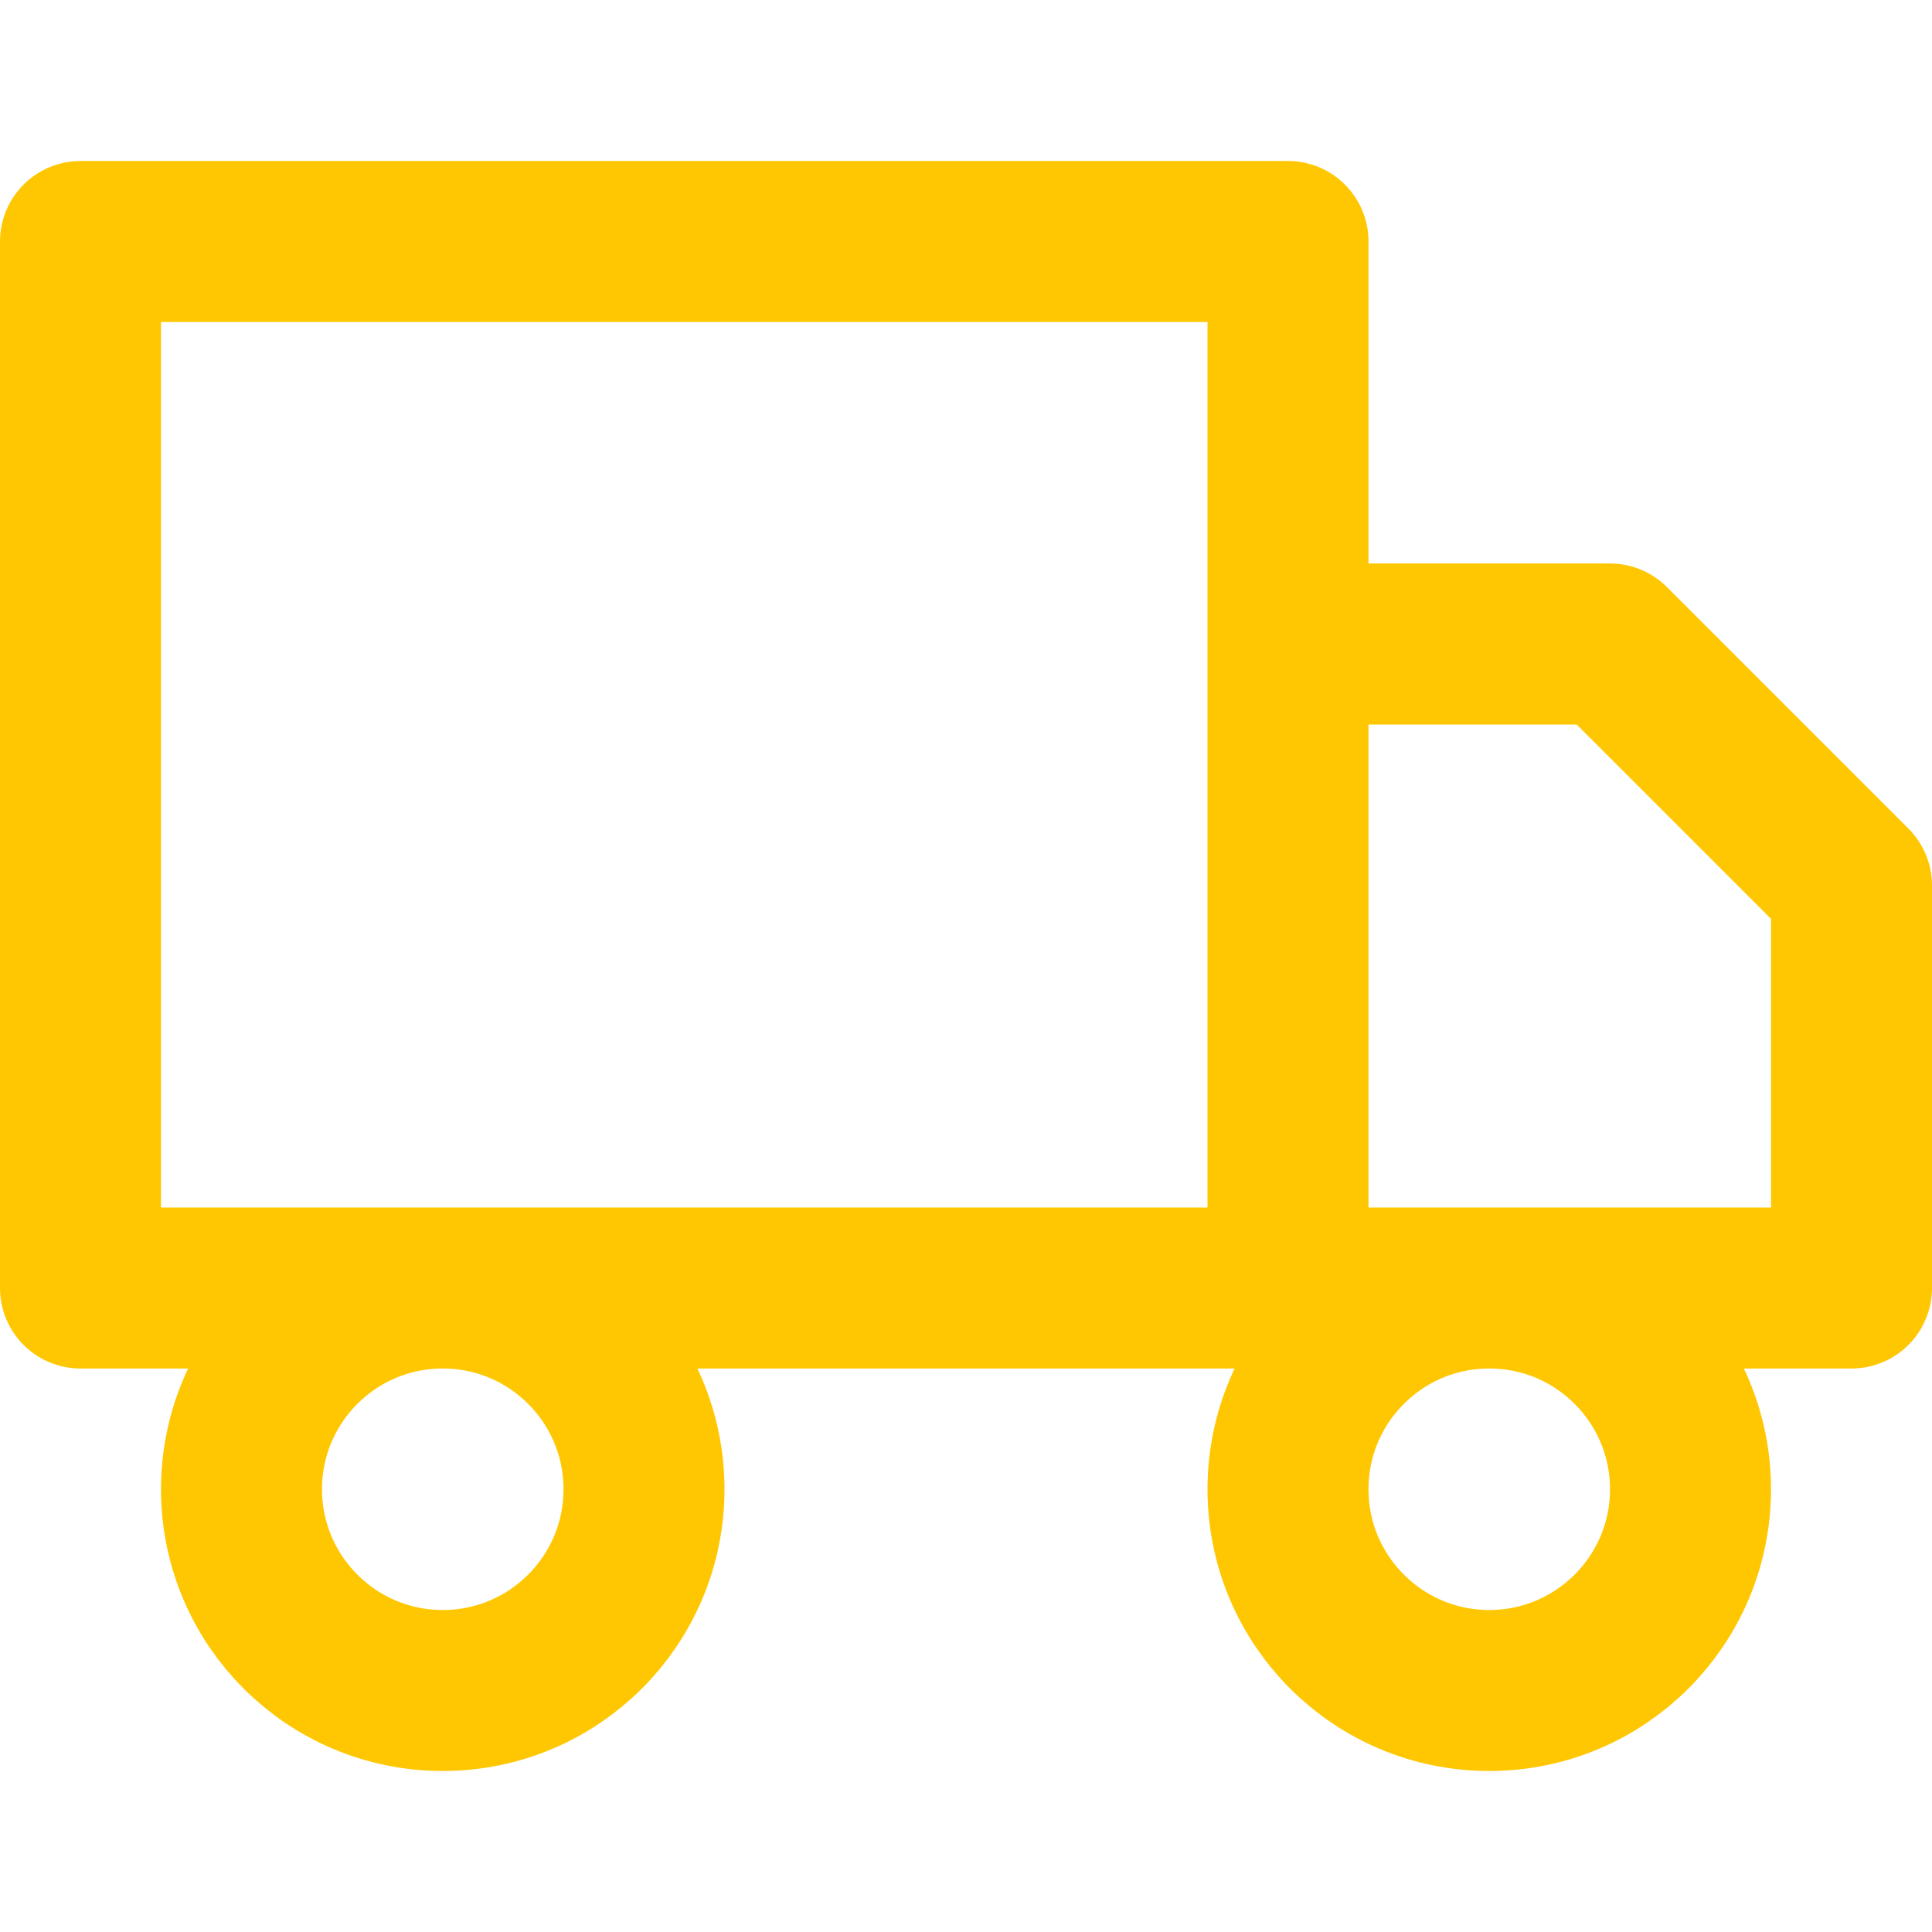
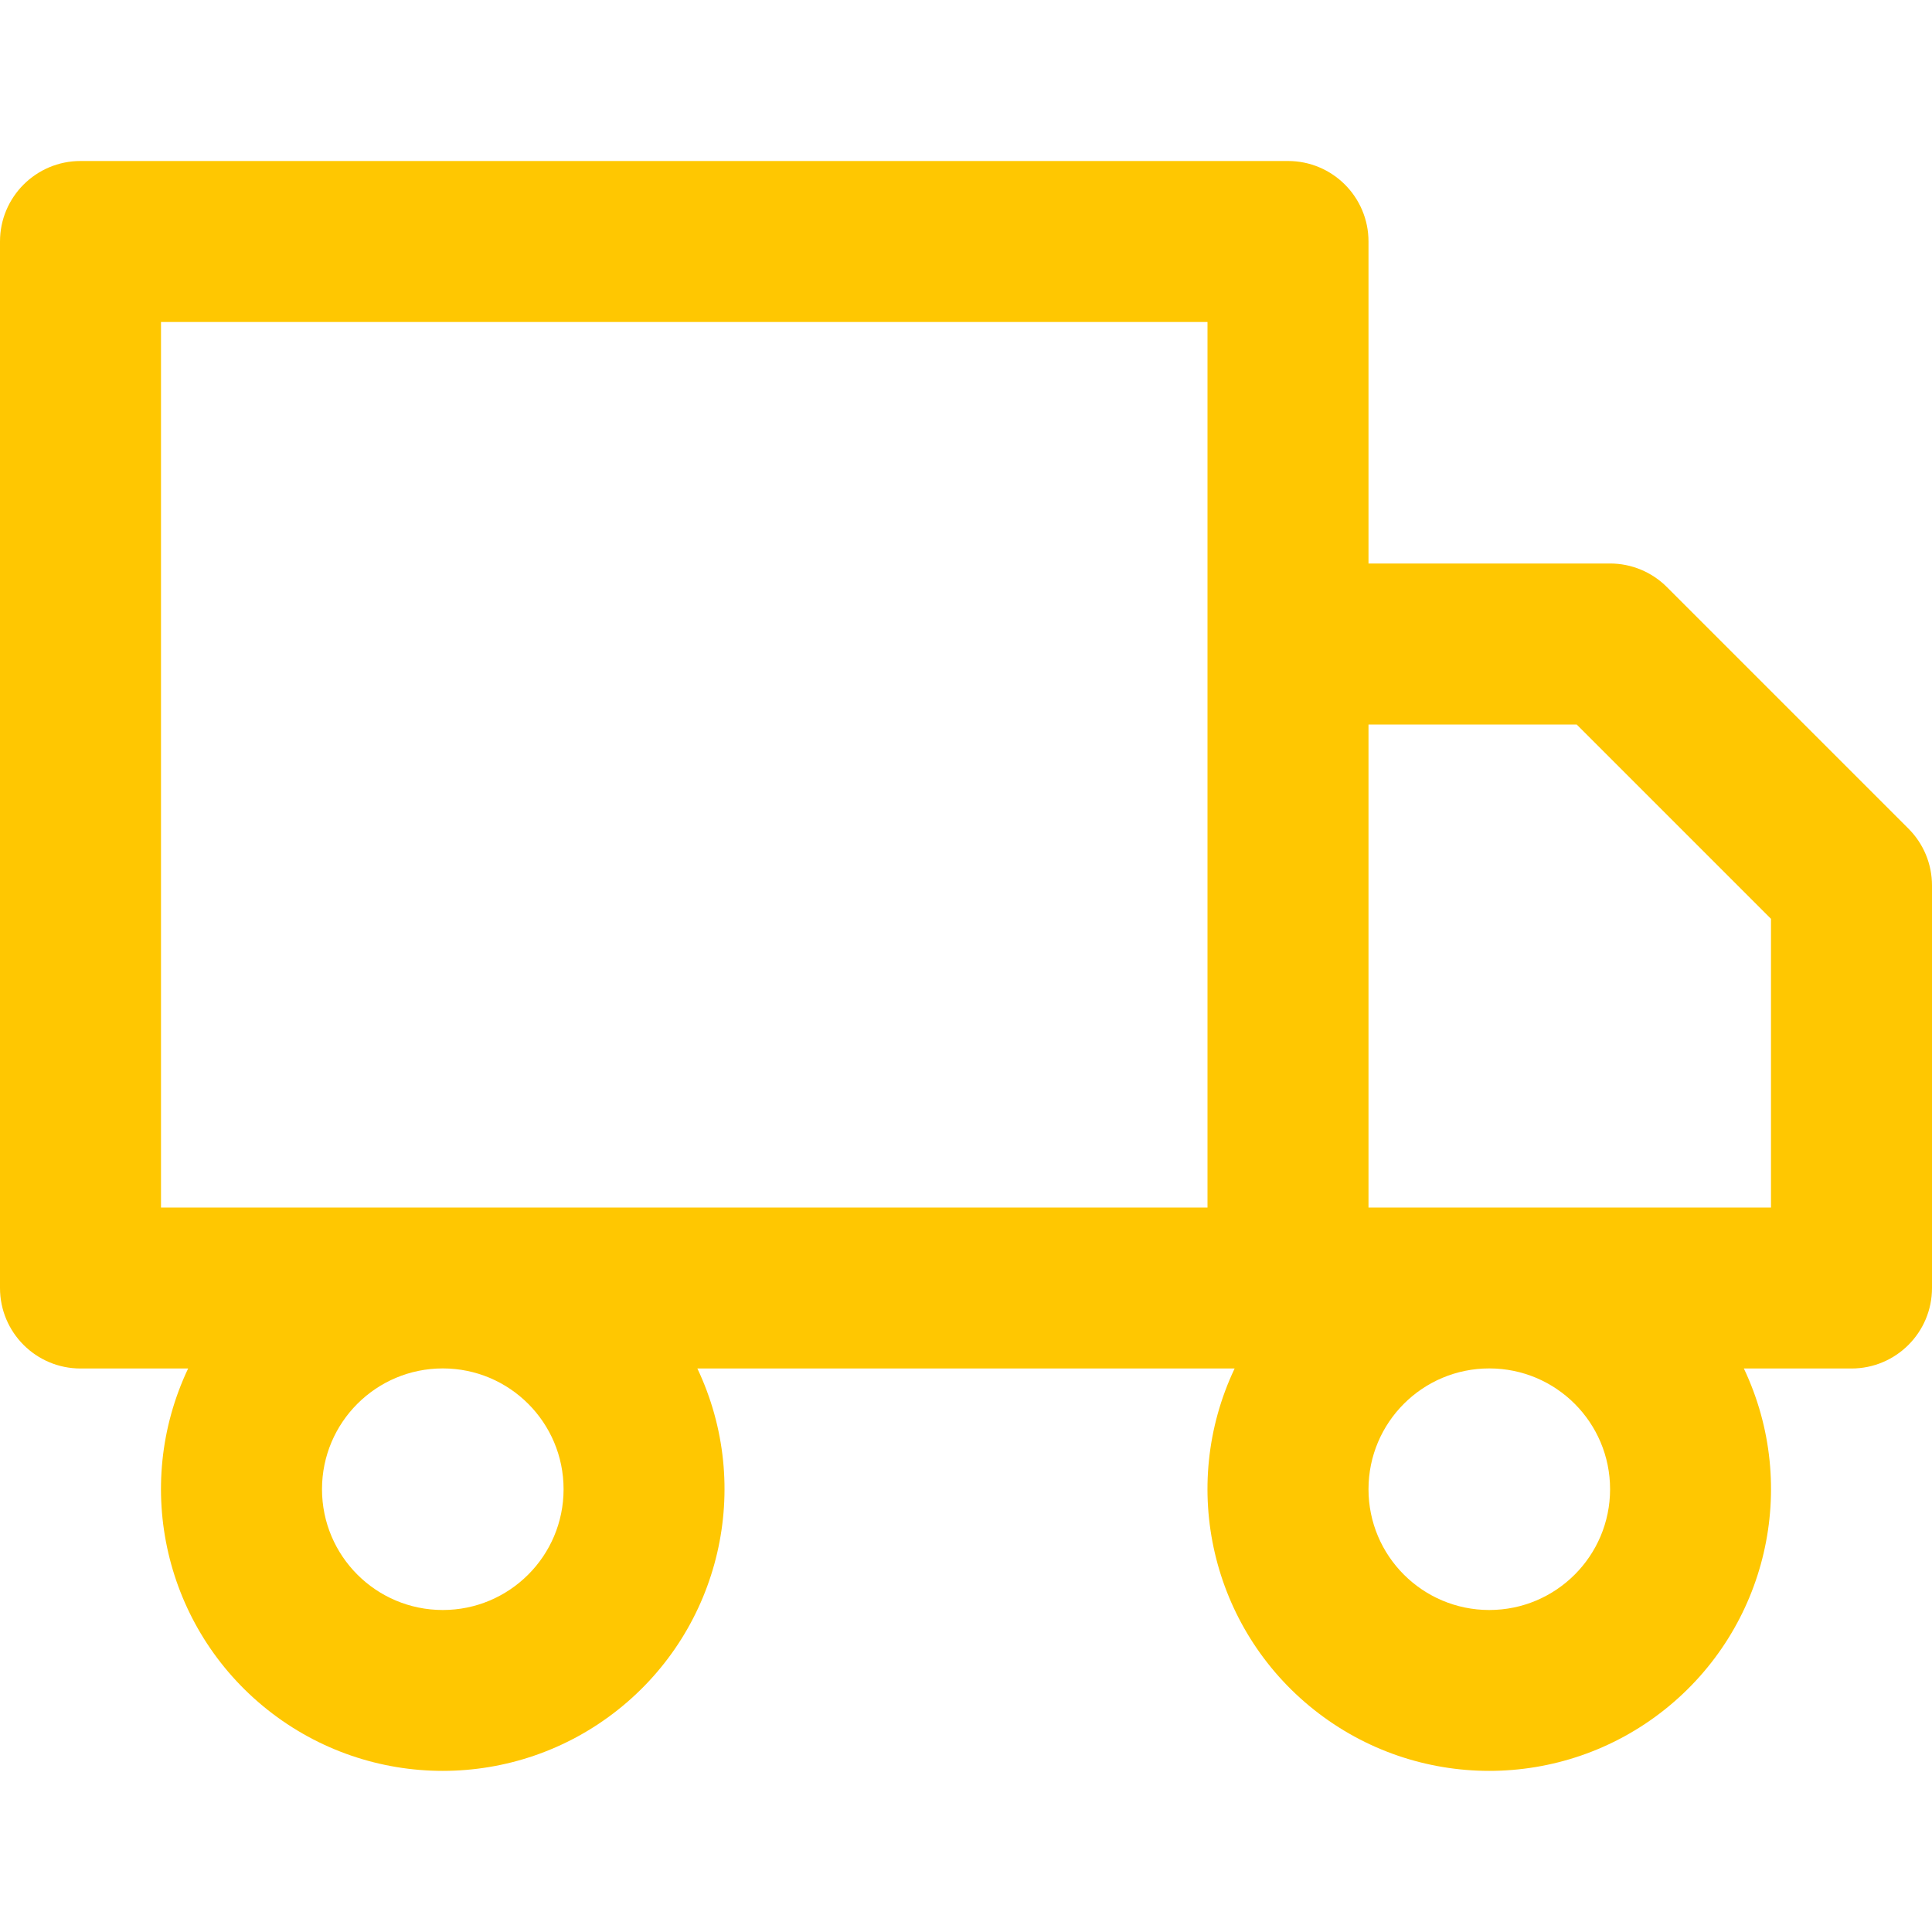
- <svg xmlns="http://www.w3.org/2000/svg" width="24" height="24" fill="none">
-   <path d="M16 3H1v13h15V3zM16 8h4l3 3v5h-7V8zM5.5 21a2.5 2.5 0 100-5 2.5 2.5 0 000 5zM18.5 21a2.5 2.5 0 100-5 2.5 2.5 0 000 5z" stroke="#FFC701" stroke-width="2" stroke-linecap="round" stroke-linejoin="round" />
+ <svg xmlns="http://www.w3.org/2000/svg" viewBox="0 0 24 24" fill-rule="evenodd" clip-rule="evenodd" stroke-linejoin="round" stroke-miterlimit="2">
+   <path d="M2.337 17a3.5 3.5 0 106.326 0h6.674a3.5 3.5 0 106.326 0H23a1 1 0 001-1v-5a.997.997 0 00-.293-.707l-3-3A.997.997 0 0020 7h-3V3a1 1 0 00-1-1H1a1 1 0 00-1 1v13a1 1 0 001 1h1.337zM5.5 20a1.5 1.5 0 11.001-3.001A1.5 1.5 0 015.5 20zm13 0a1.5 1.5 0 11.001-3.001A1.5 1.5 0 0118.5 20zM17 9h2.586L22 11.414V15h-5V9zm-2-5v11H2V4h13z" fill="#ffc701" />
</svg>
